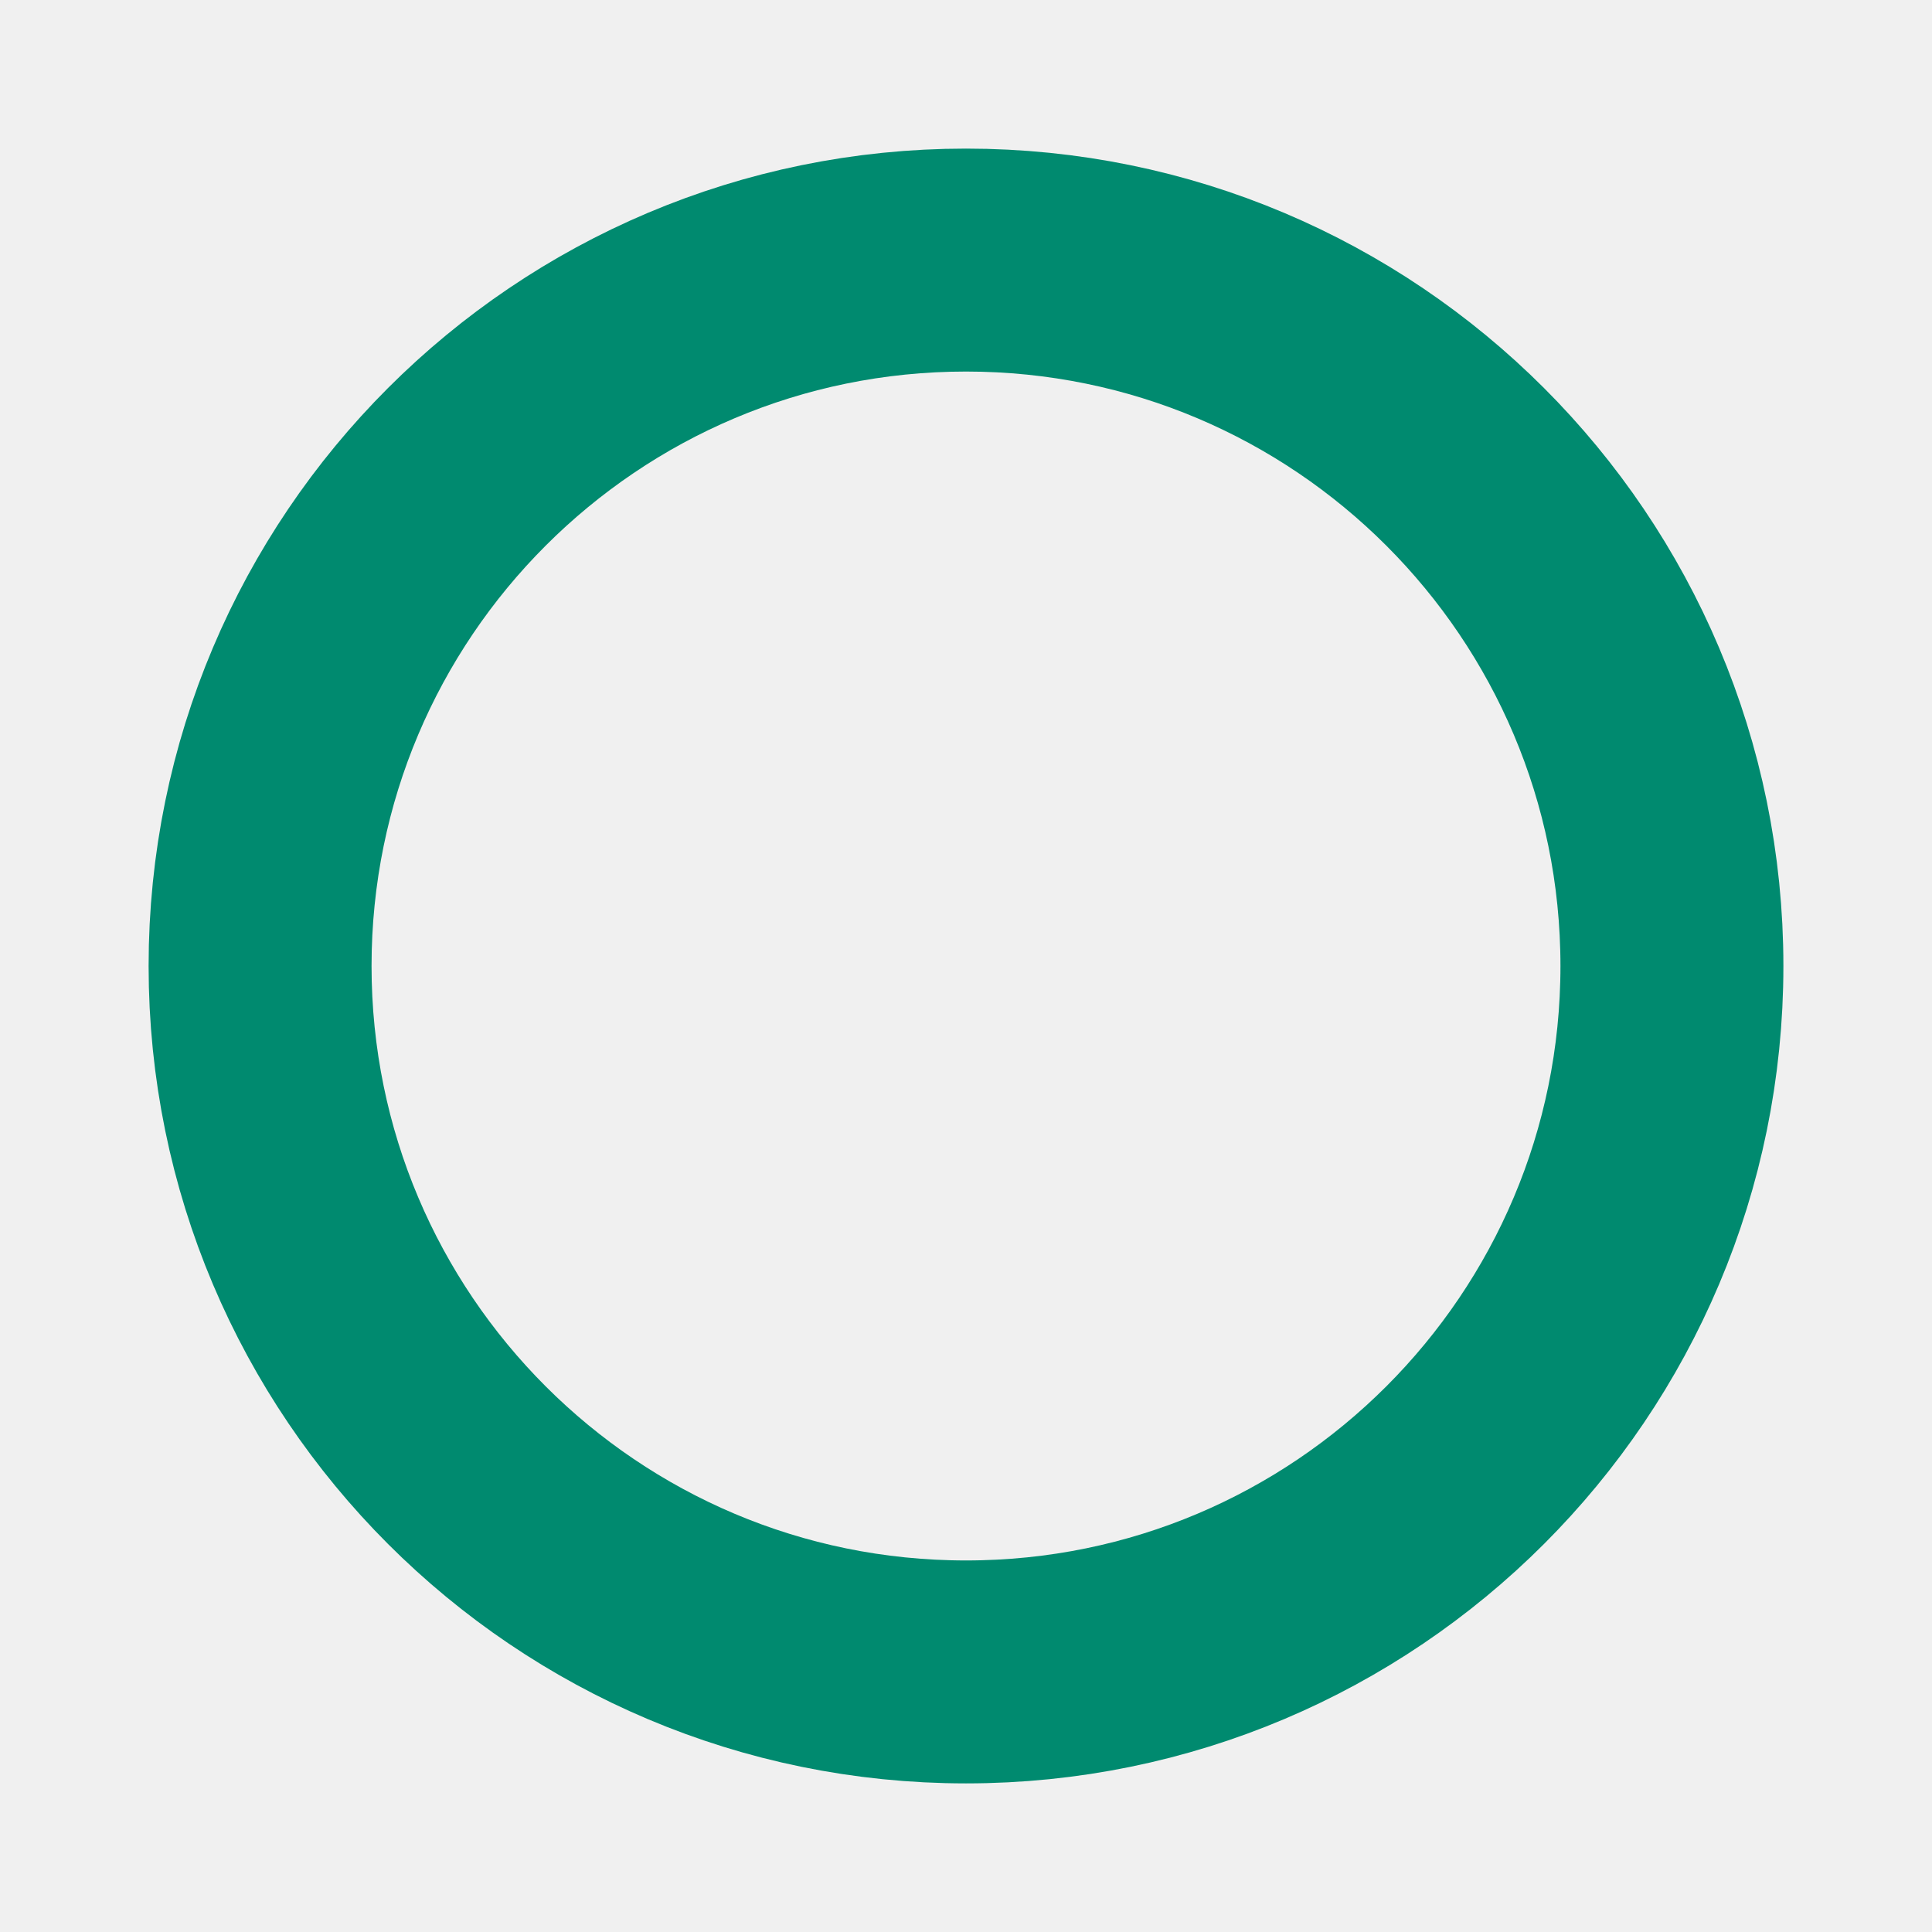
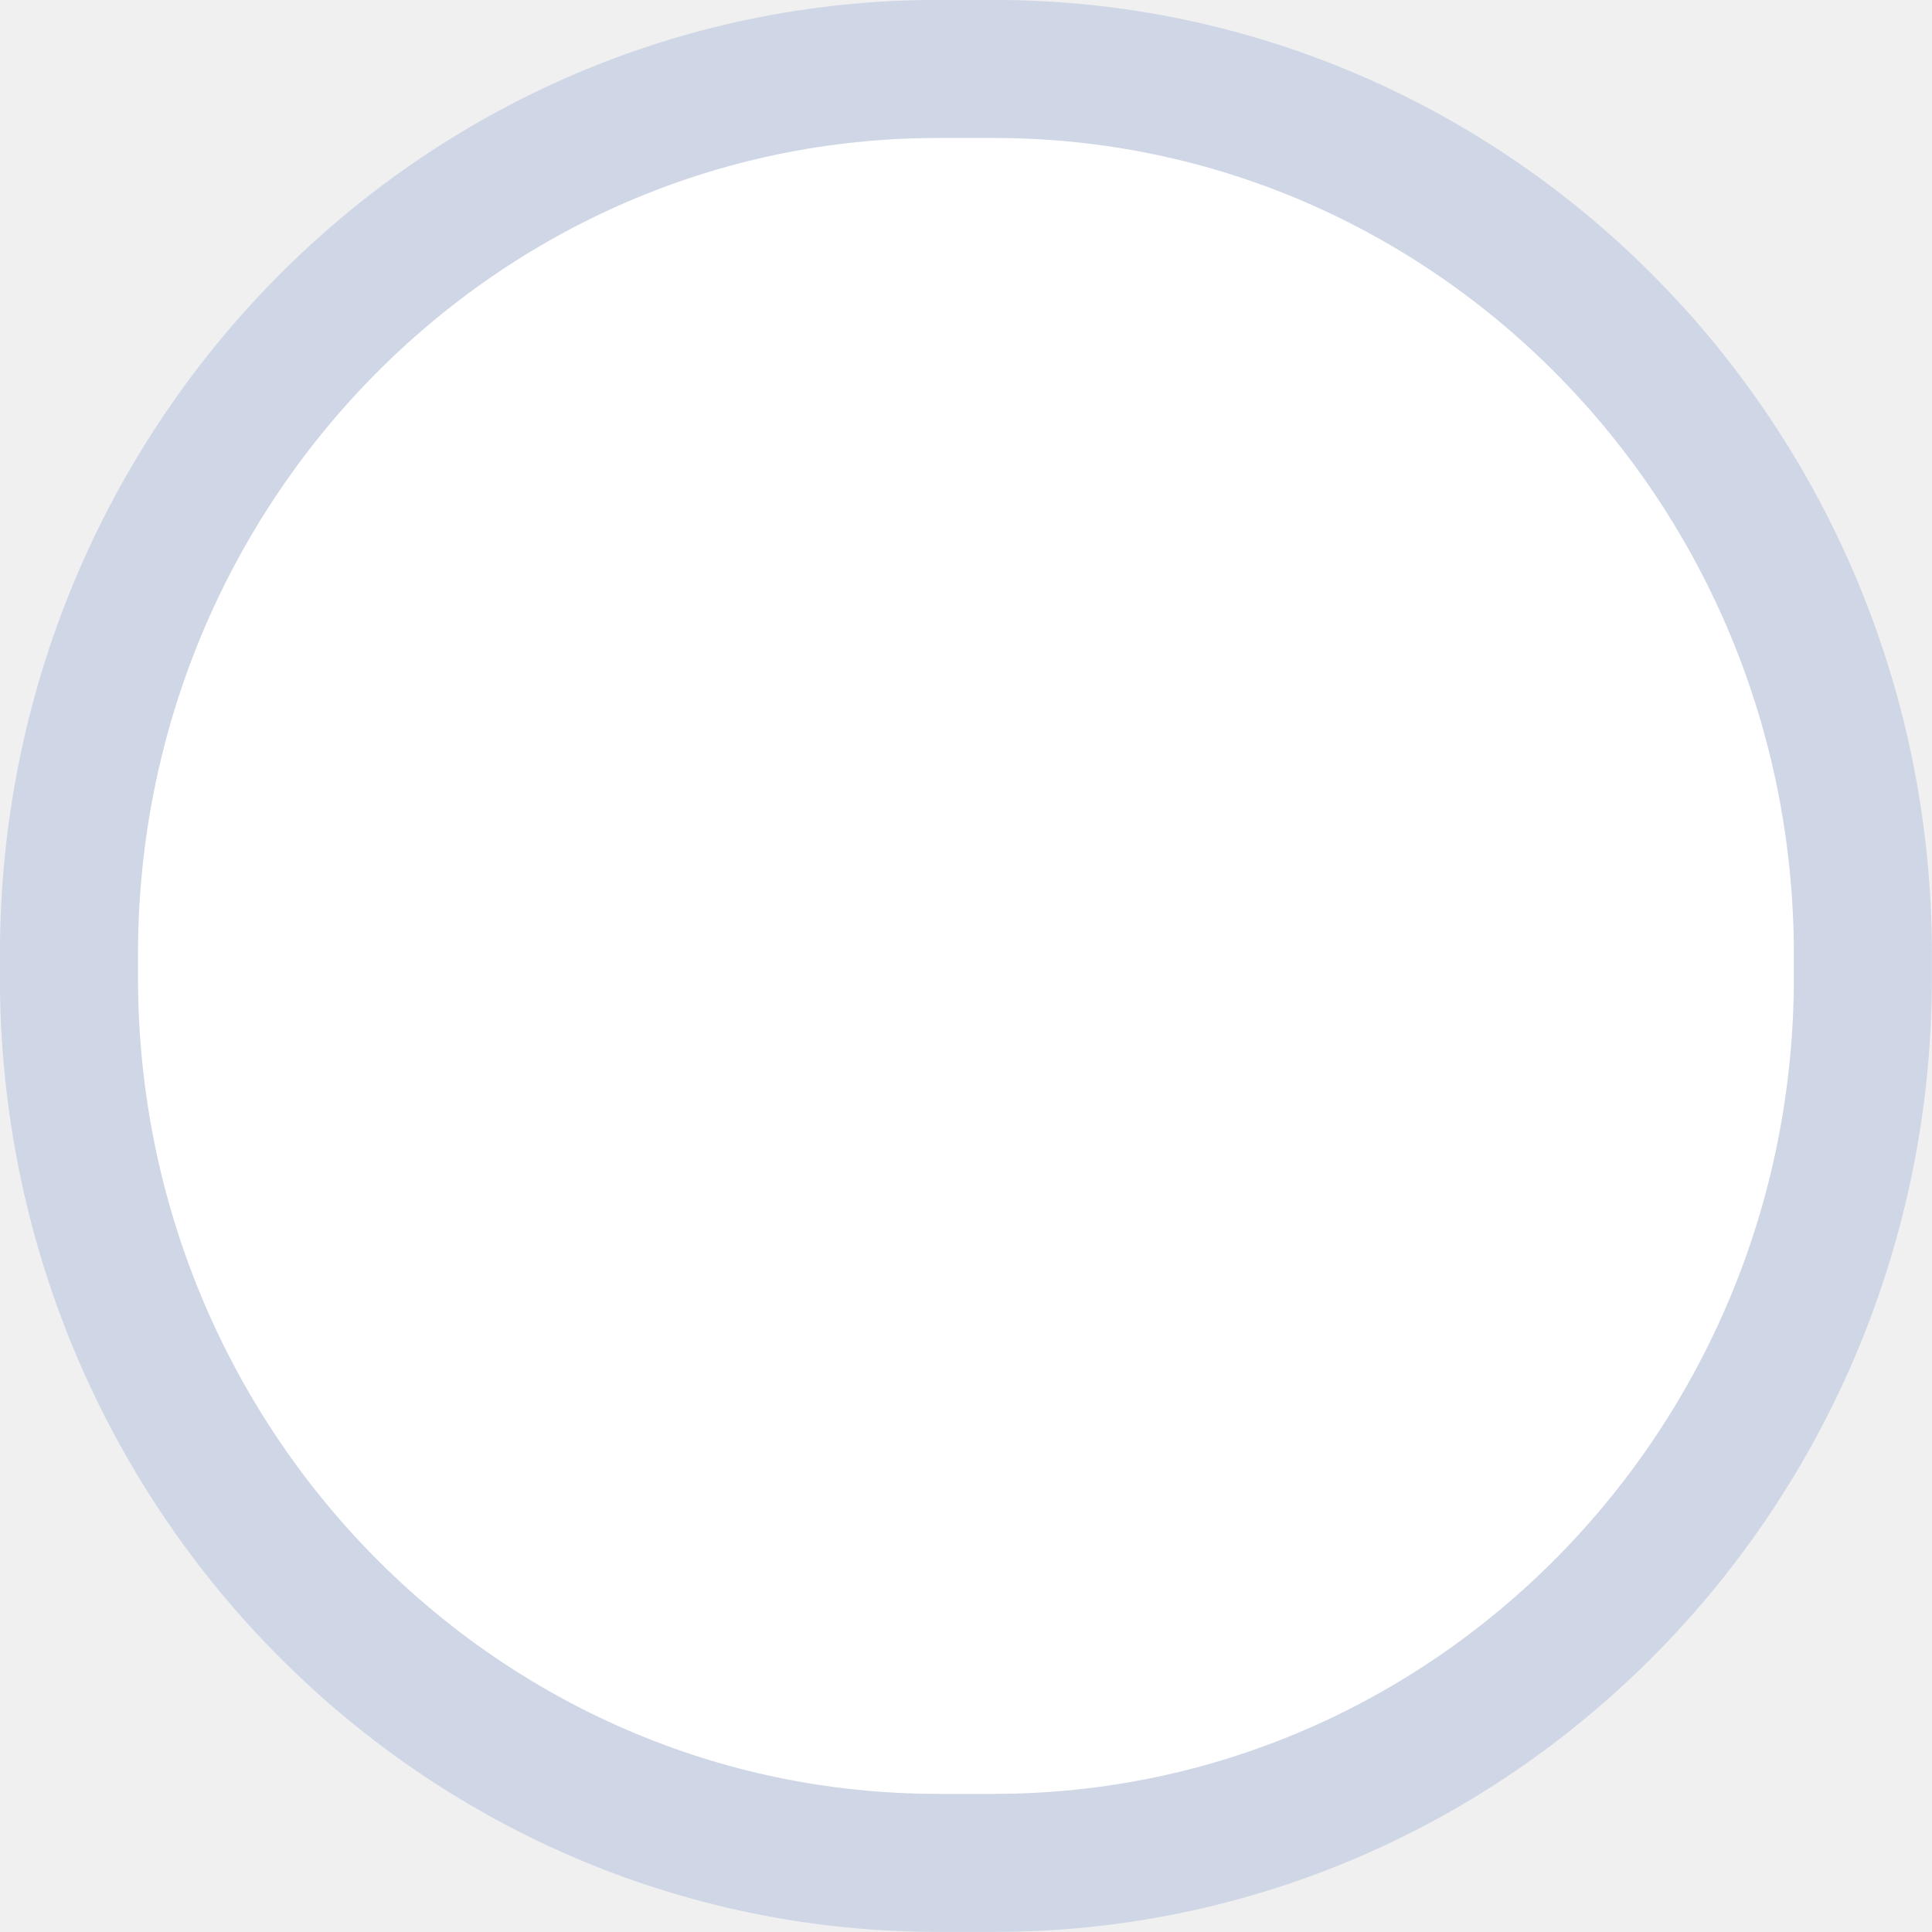
<svg xmlns="http://www.w3.org/2000/svg" id="svg3039" version="1.1" width="13" height="13">
  <defs id="defs3043" />
-   <path style="color:#000000;fill:none;stroke:#008a6f;stroke-width:1.737;stroke-linecap:butt;stroke-linejoin:round;stroke-miterlimit:4;stroke-opacity:1;stroke-dasharray:none;stroke-dashoffset:0;marker:none;visibility:visible;display:inline;overflow:visible;enable-background:accumulate;fill-opacity:1" id="path3051" d="m 12,6.5 a 5.5,5.5 0 1 1 -11,0 5.5,5.5 0 1 1 11,0 z" transform="matrix(0.8636364,0,0,0.8636364,0.886364,0.8863636)" />
+   <rect ry="5.958" style="color:#000000;display:inline;overflow:visible;visibility:visible;opacity:1;fill:#ffffff;fill-opacity:1;fill-rule:nonzero;stroke:#cfd6e6;stroke-width:0.929;stroke-linecap:butt;stroke-linejoin:round;stroke-miterlimit:4;stroke-dasharray:none;stroke-dashoffset:0;stroke-opacity:1;marker:none;enable-background:accumulate" id="rect5147-9-1-7-7" width="12.071" height="12.071" x="0.464" y="0.464" rx="5.847" />
</svg>
